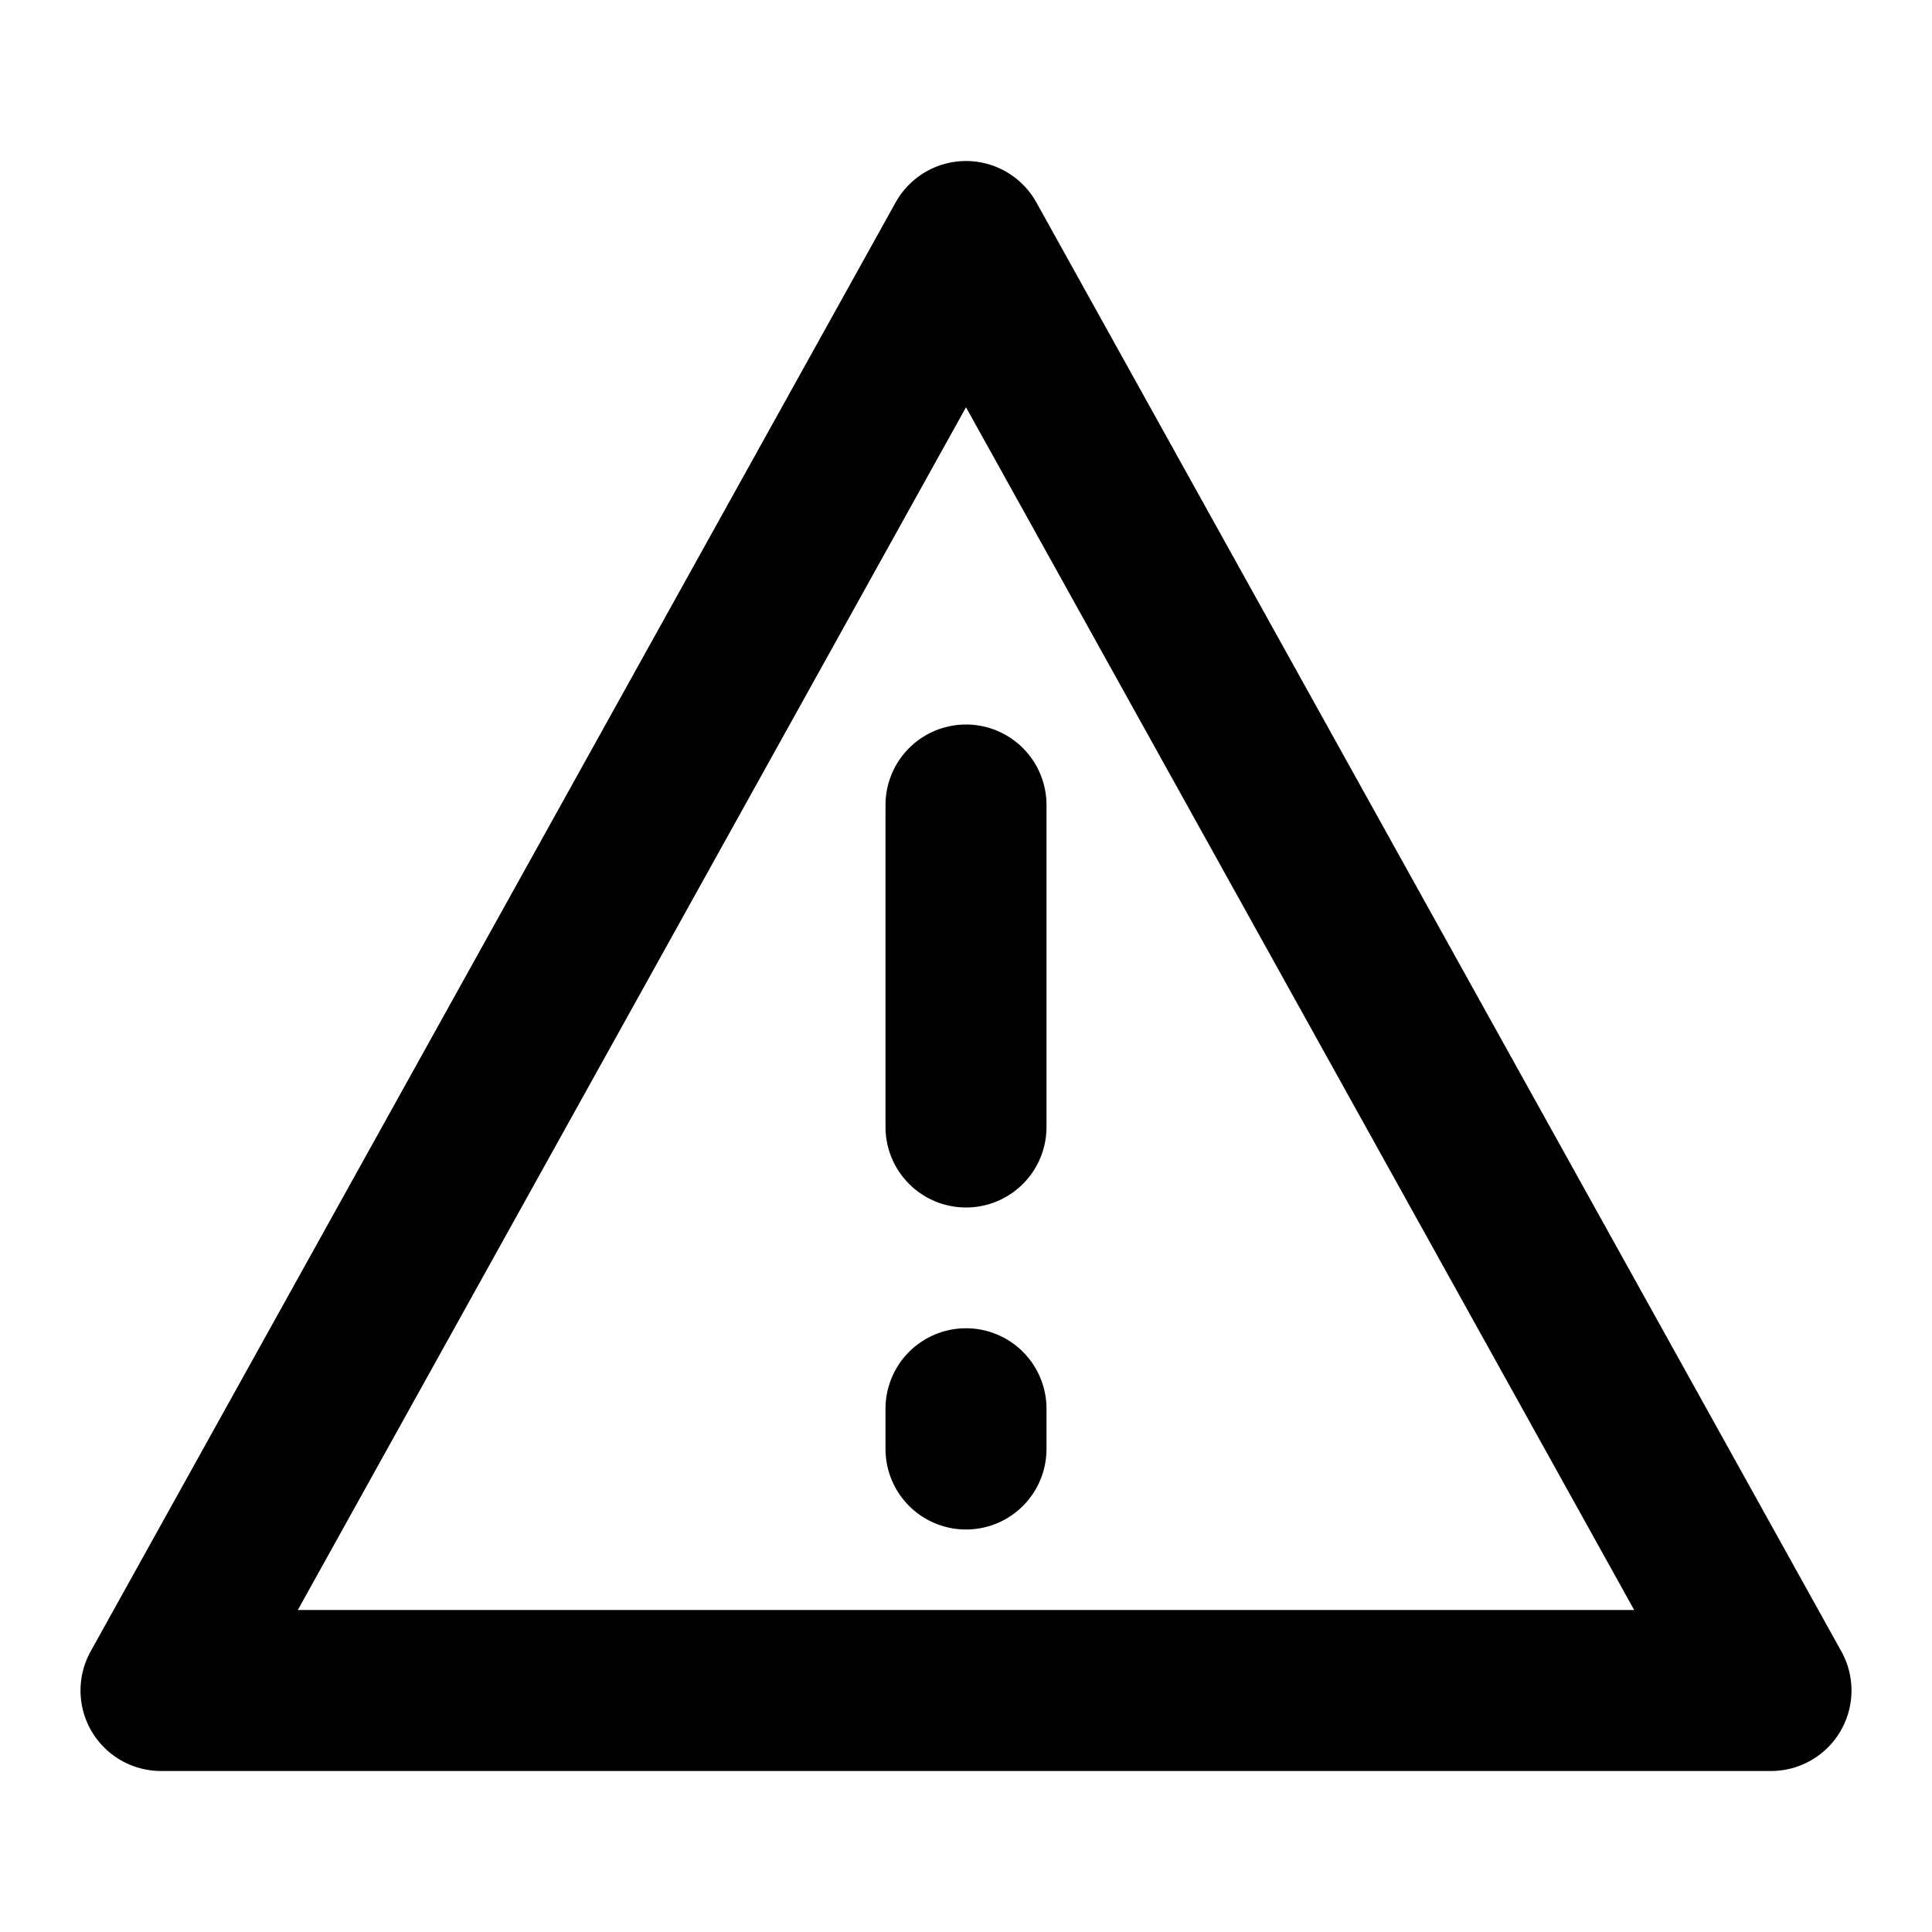
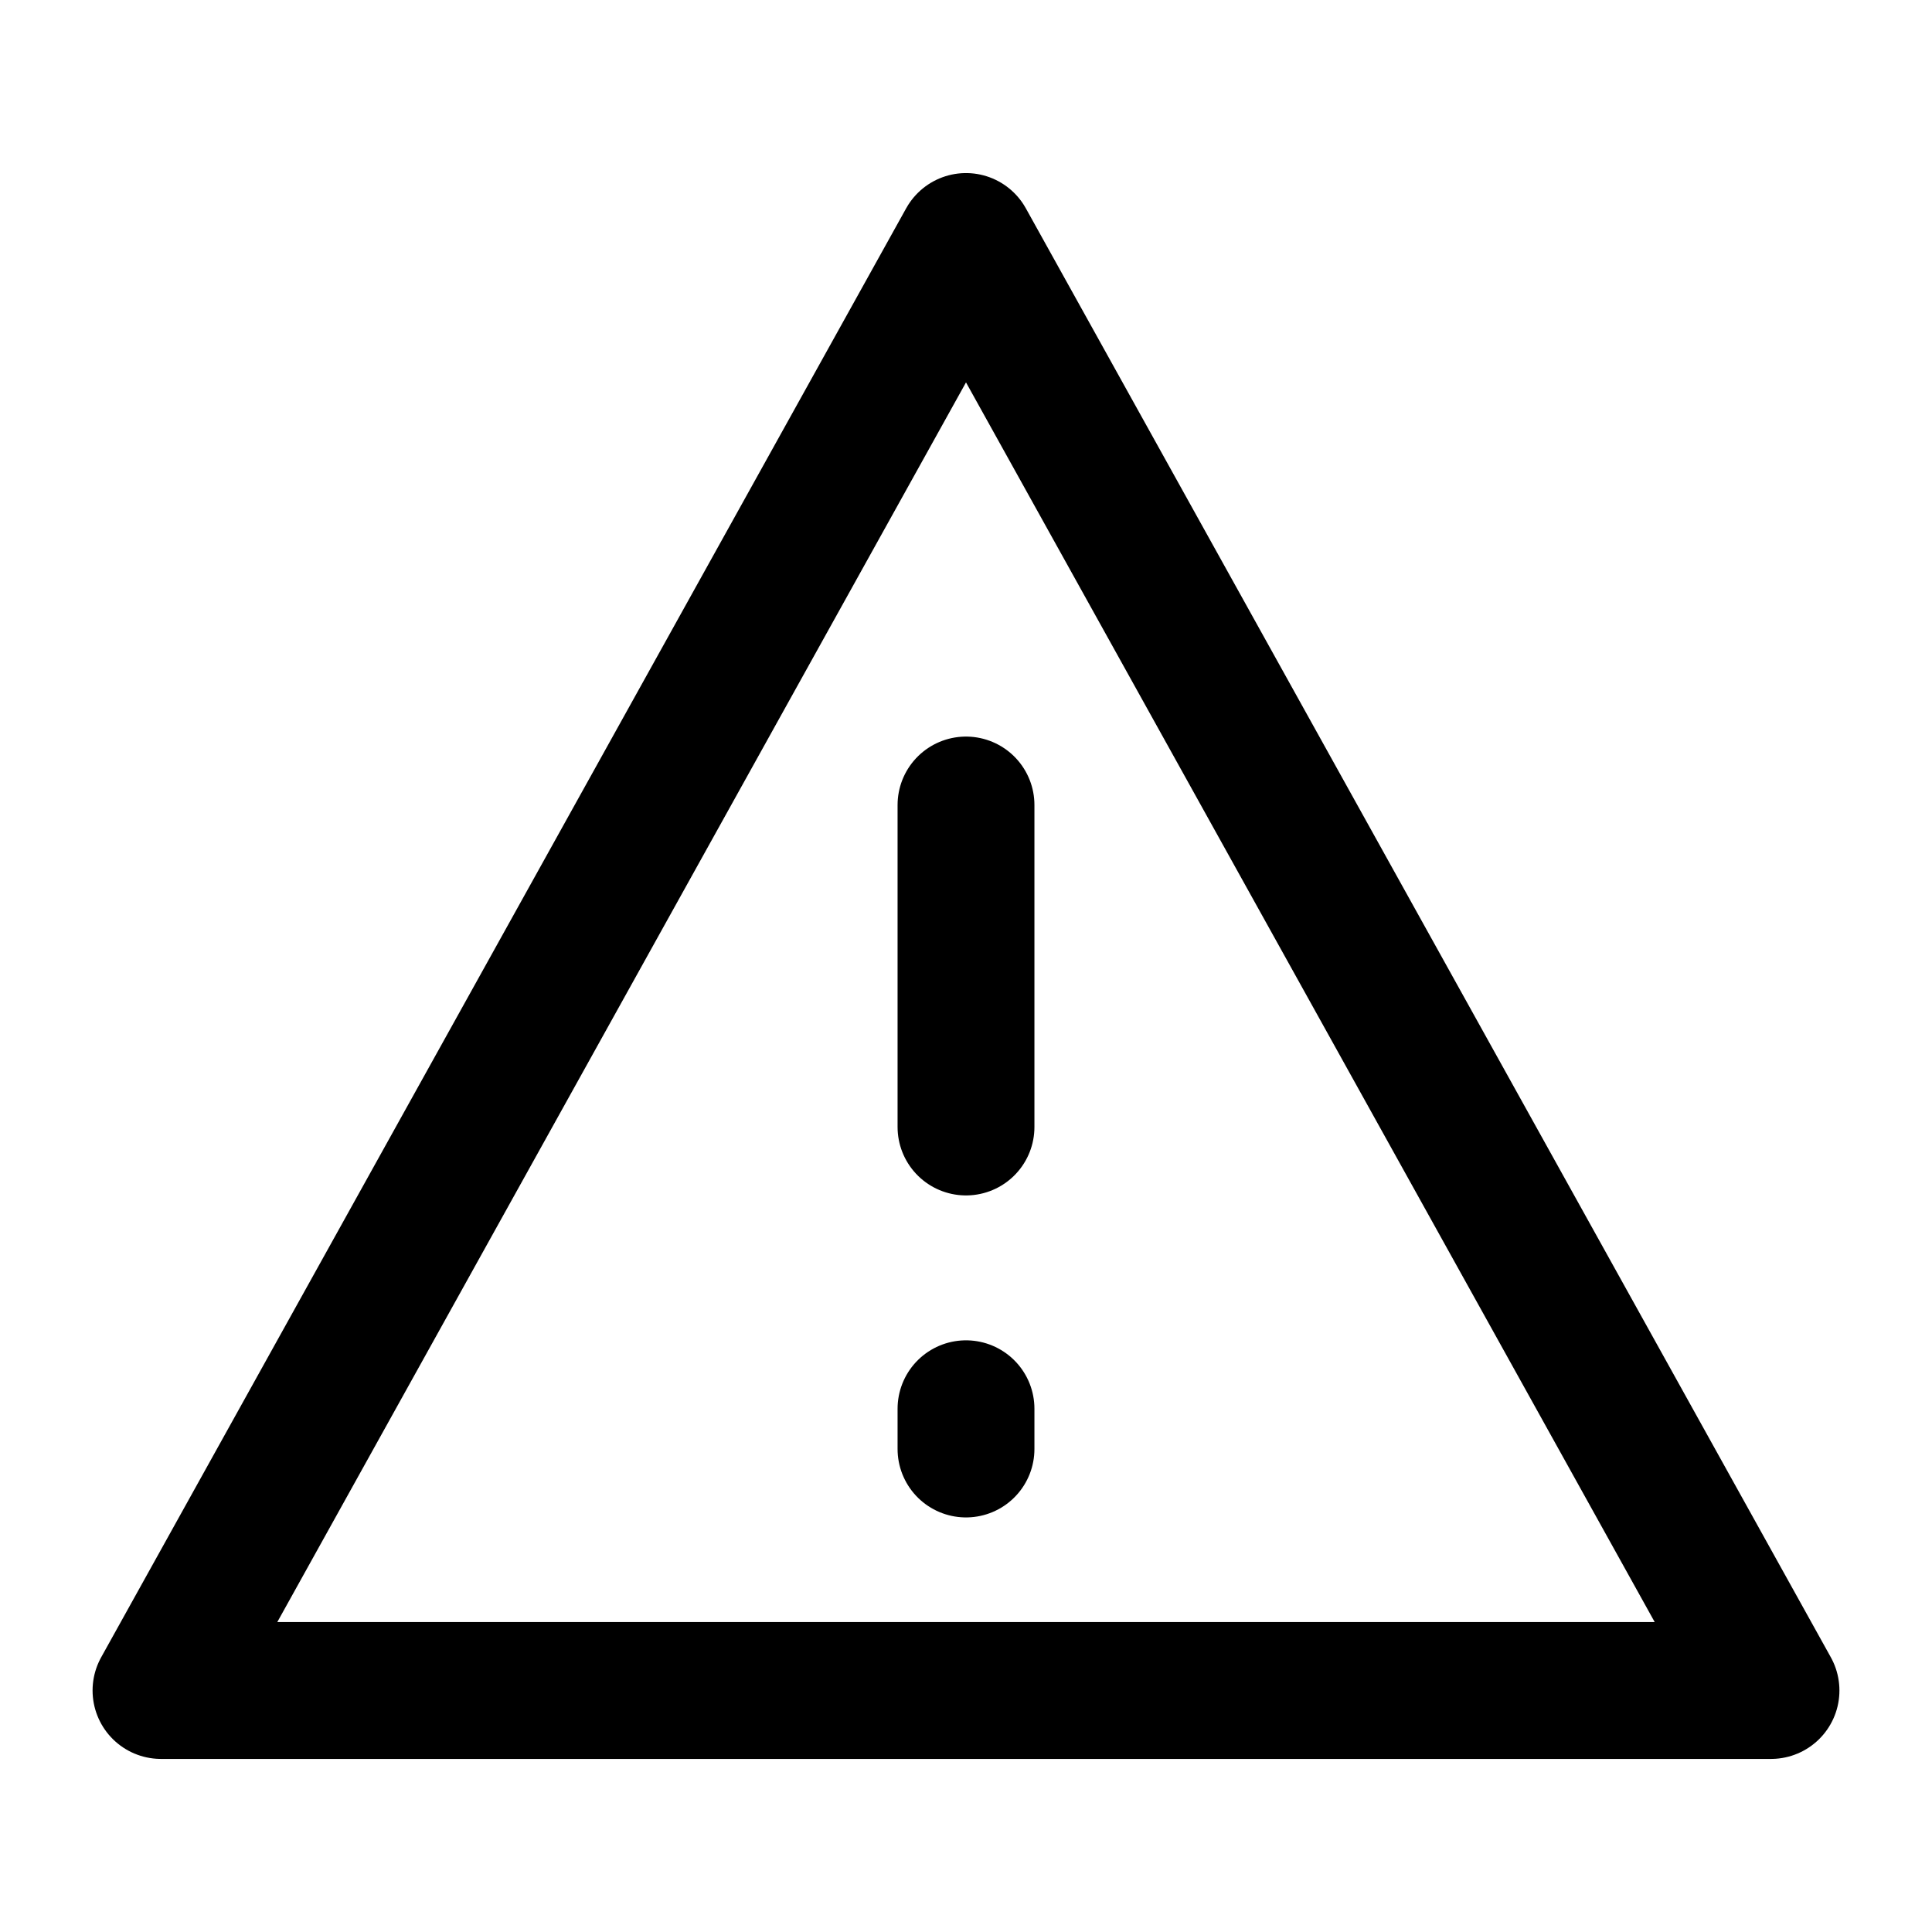
- <svg xmlns="http://www.w3.org/2000/svg" width="24" height="24" viewBox="0 0 24 24" fill="none" stroke="#000" stroke-width="2" stroke-linecap="round" stroke-linejoin="round">
+ <svg xmlns="http://www.w3.org/2000/svg" width="24" height="24" viewBox="0 0 24 24" fill="none" stroke="#000" stroke-width="1.7" stroke-linecap="round" stroke-linejoin="round">
  <path d="M12 3l10 18H2z" />
  <path d="M12 10v4" />
  <path d="M12 17.5v.5" />
</svg>
